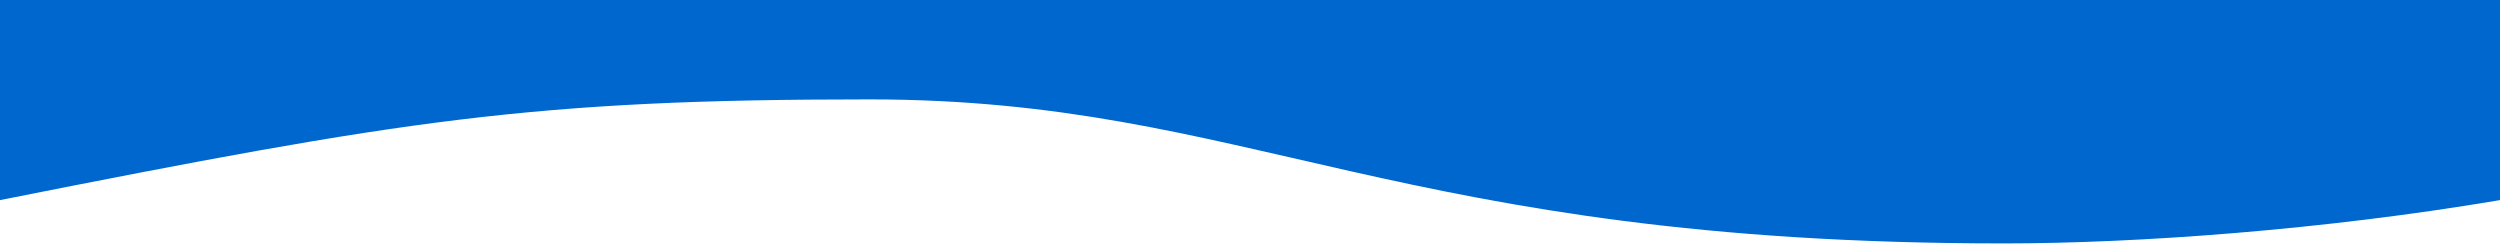
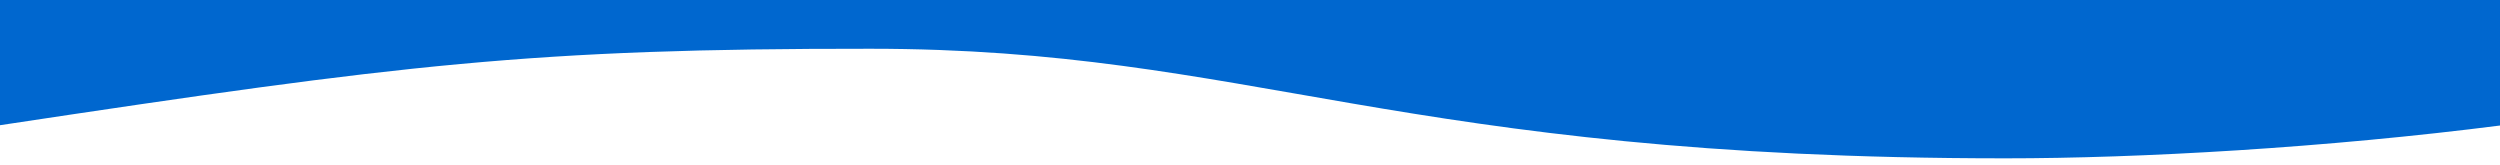
- <svg xmlns="http://www.w3.org/2000/svg" id="Body_1" data-name="Body 1" viewBox="0 0 1200 116.84">
-   <path d="M0,0H1200V96.05c-84.84,14.33-174,20.79-238.2,20.79C670,116.84,600,47.71,417.34,47.71,255.36,47.71,194,57.52,0,96.05Z" fill="#0067cf" />
+ <svg xmlns="http://www.w3.org/2000/svg" version="1.1" id="Body_1" x="0px" y="0px" viewBox="0 0 1200 79" style="enable-background:new 0 0 1200 79;" xml:space="preserve">
+   <style type="text/css">
+ 	.st0{fill:#0067CF;}
+ </style>
+   <path class="st0" d="M0,0h1201.2v60.1C1116.2,71,1027,76,962.7,76c-292.1,0-362.2-52.6-545-52.6C255.6,23.3,194.2,30.8,0,60.1V0z" />
</svg>
